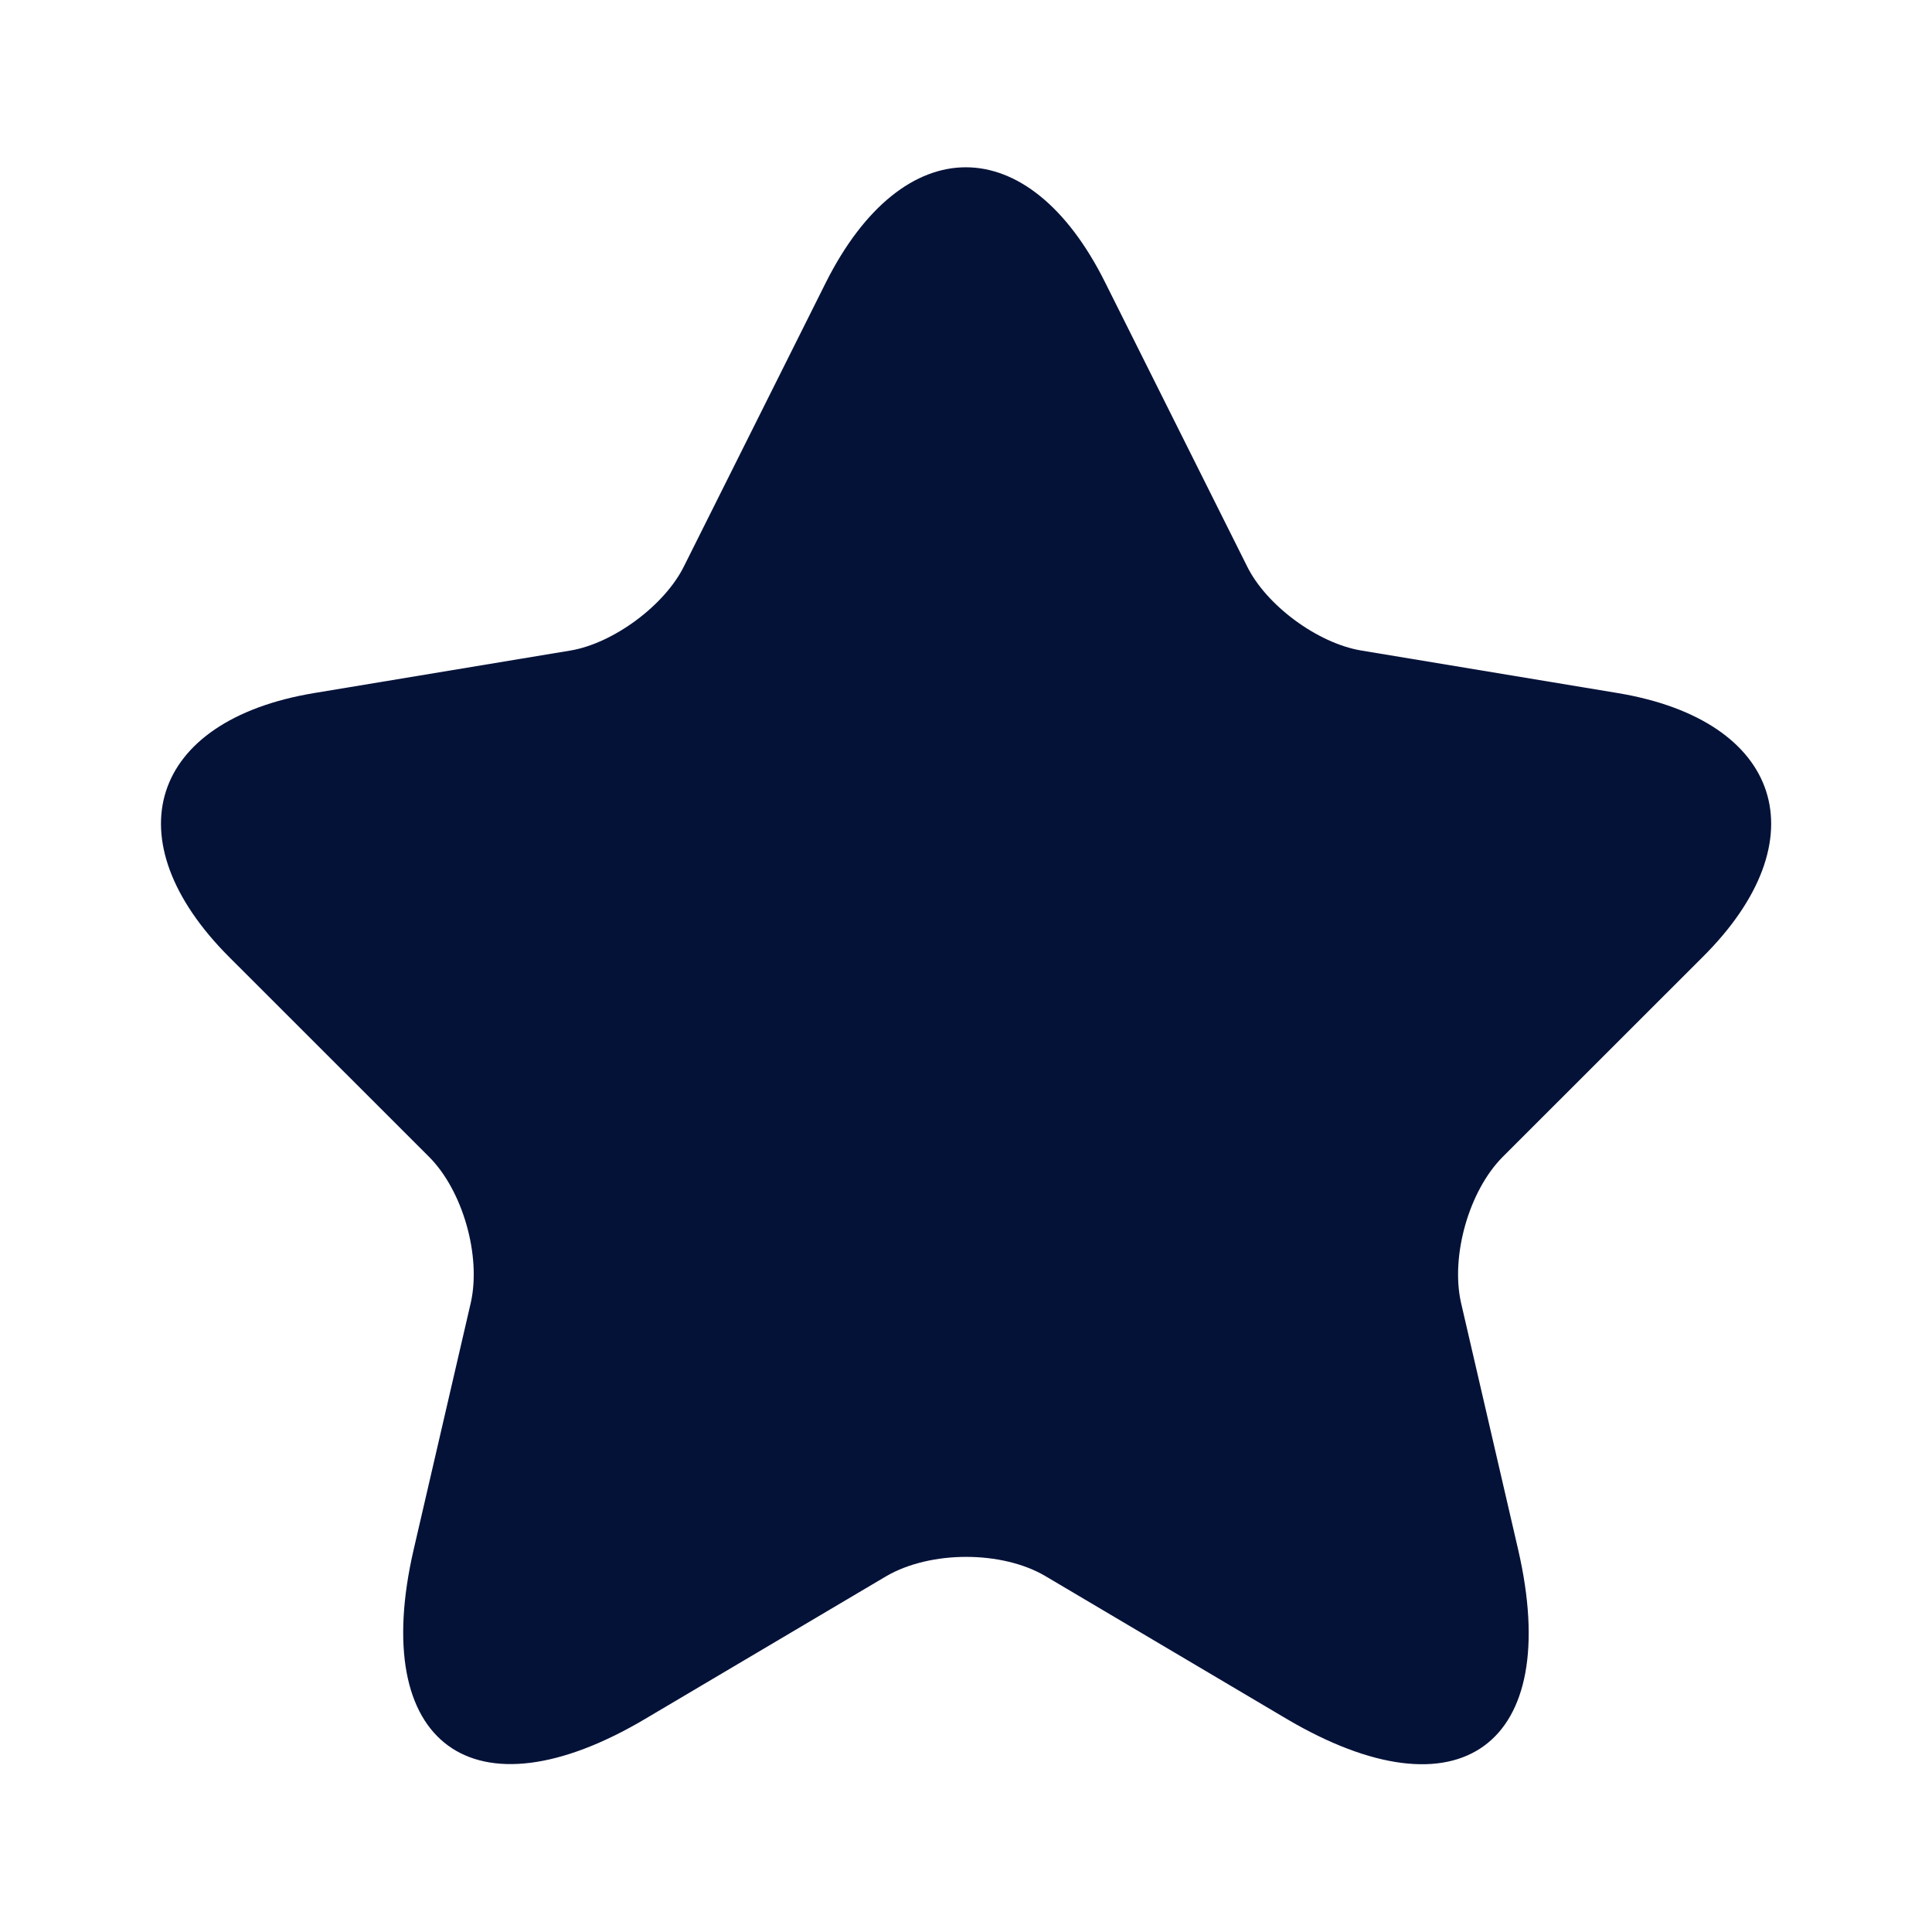
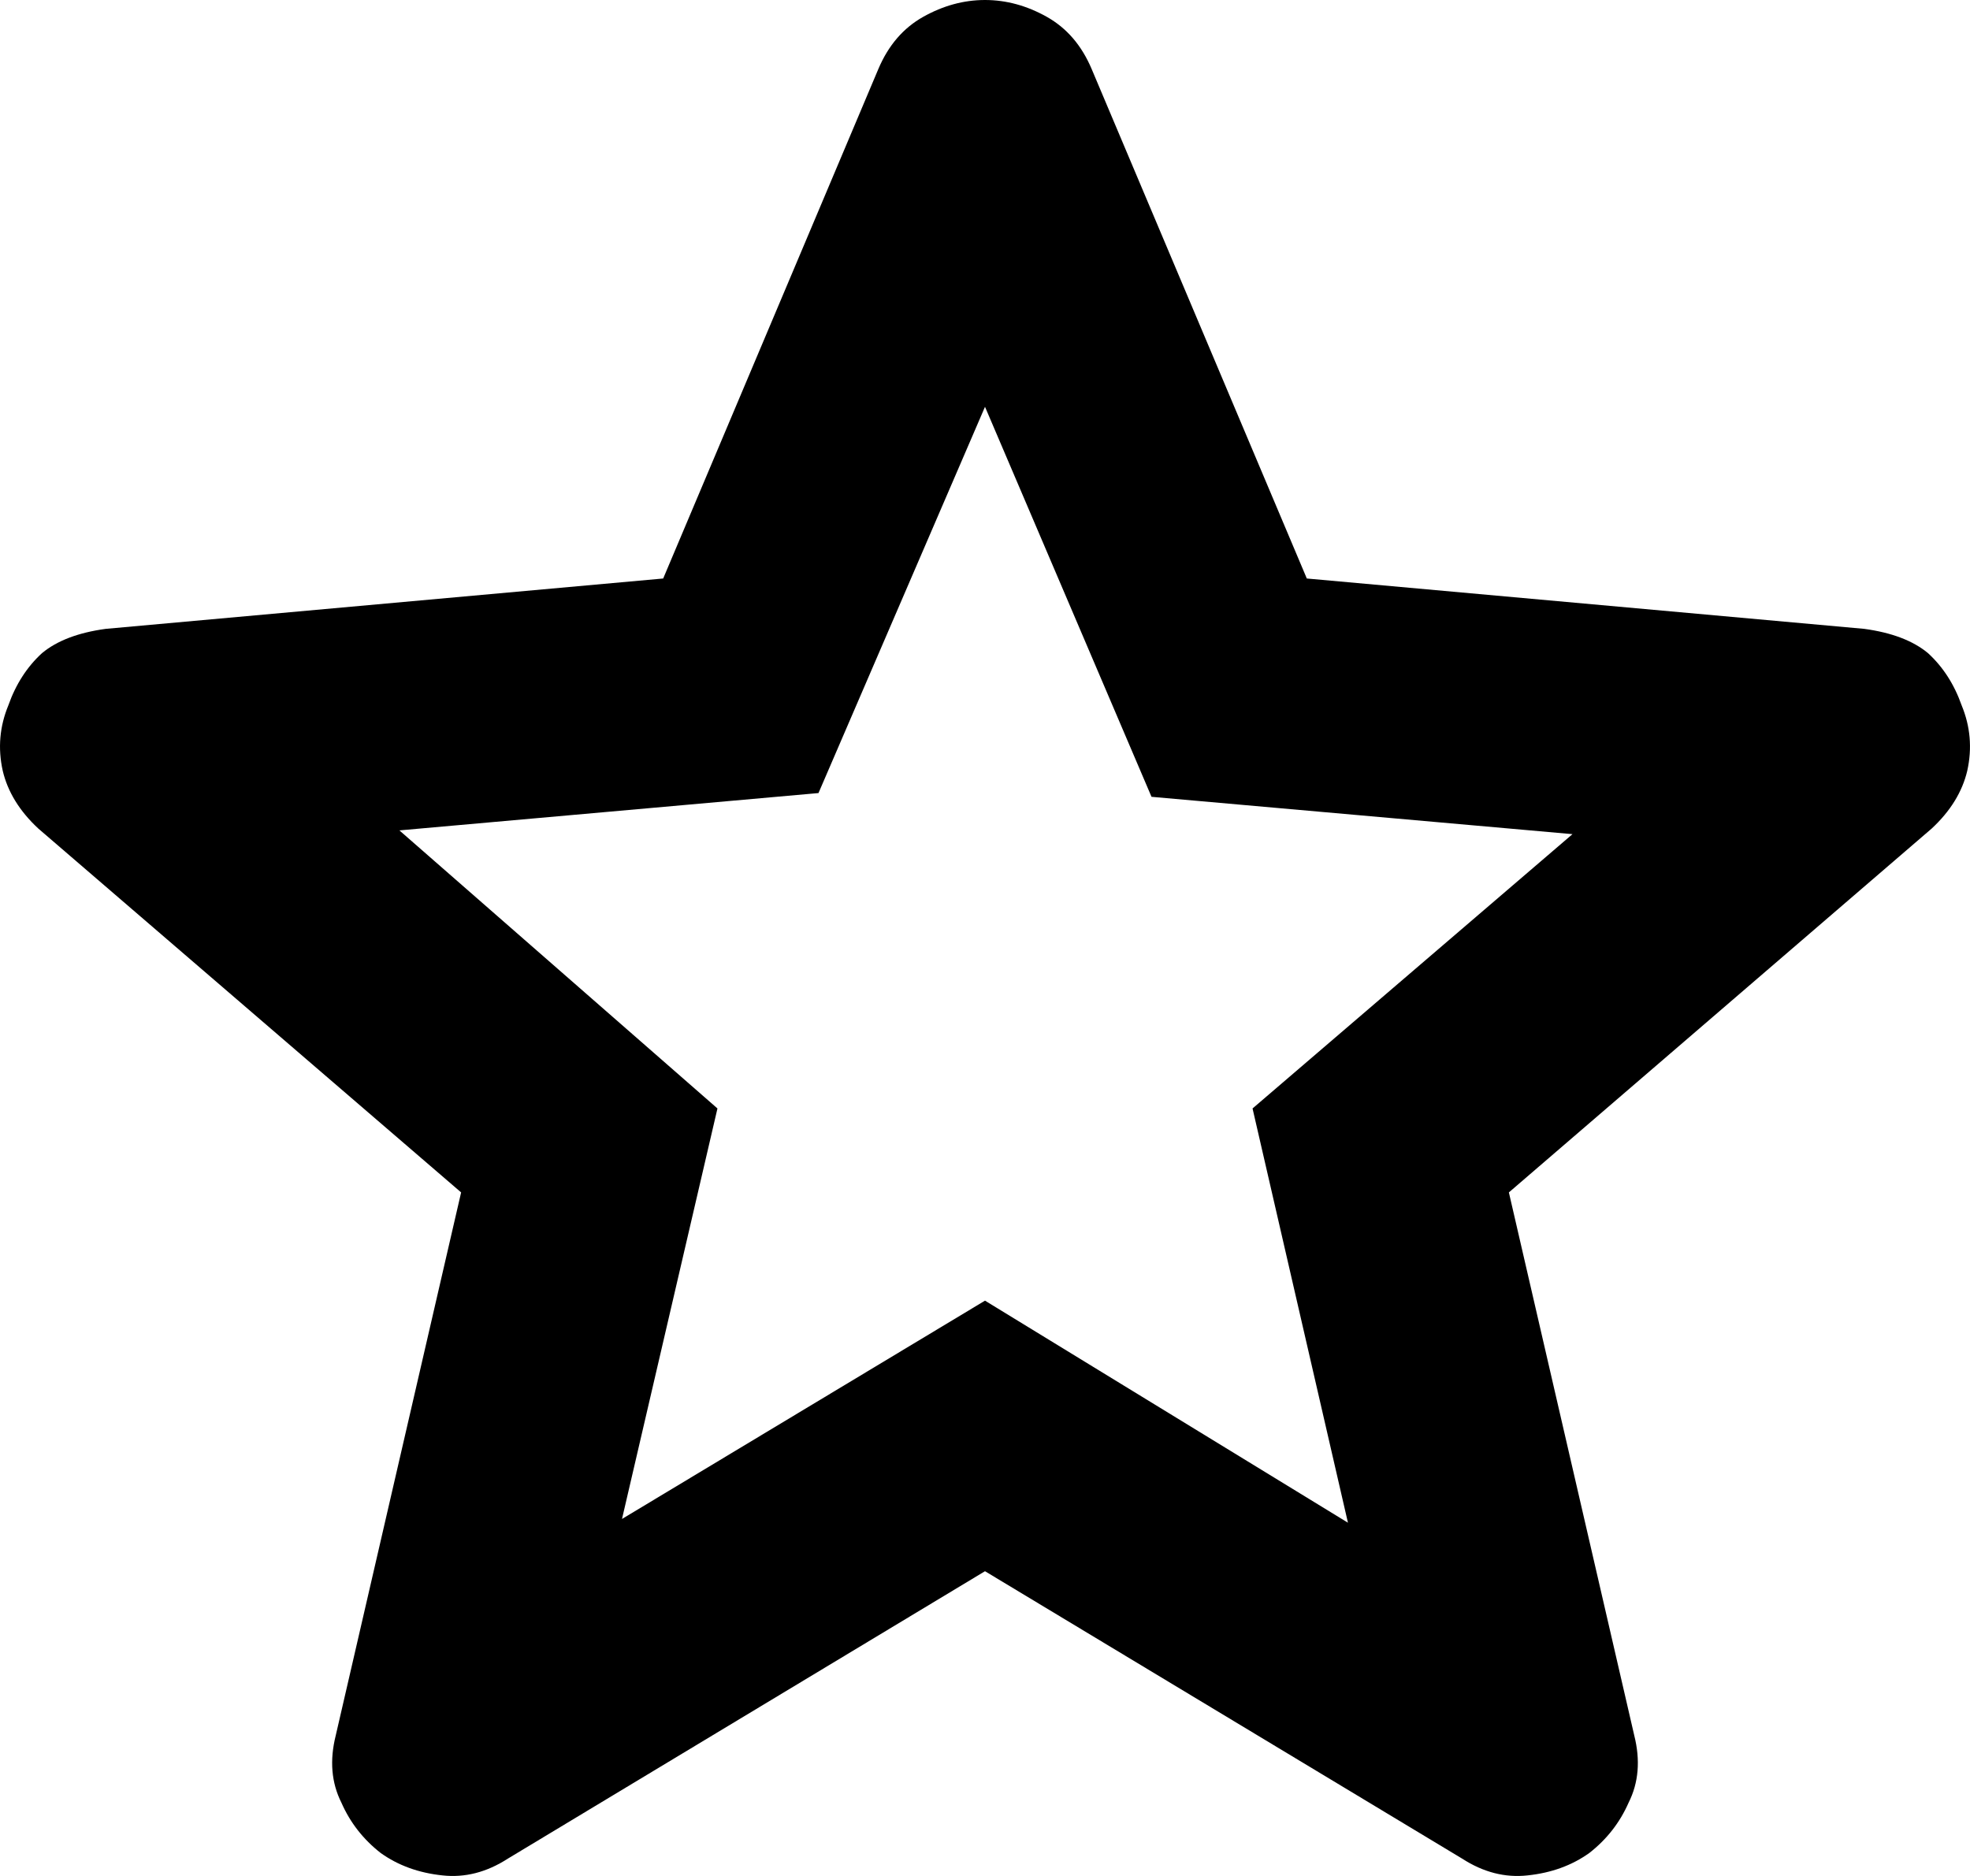
- <svg xmlns="http://www.w3.org/2000/svg" width="20" height="20" viewBox="0 0 20 20" fill="none">
-   <g id="vuesax/linear/star">
-     <g id="star">
-       <path id="Vector" d="M11.441 2.925L12.908 5.859C13.107 6.267 13.641 6.659 14.091 6.734L16.749 7.175C18.449 7.459 18.849 8.692 17.624 9.909L15.557 11.975C15.207 12.325 15.016 13 15.124 13.484L15.716 16.042C16.183 18.067 15.107 18.85 13.316 17.792L10.824 16.317C10.374 16.05 9.632 16.05 9.174 16.317L6.682 17.792C4.899 18.85 3.816 18.059 4.282 16.042L4.874 13.484C4.982 13 4.791 12.325 4.441 11.975L2.374 9.909C1.157 8.692 1.549 7.459 3.249 7.175L5.907 6.734C6.349 6.659 6.882 6.267 7.082 5.859L8.549 2.925C9.349 1.334 10.649 1.334 11.441 2.925Z" fill="#051238" />
-     </g>
-   </g>
+ <svg xmlns="http://www.w3.org/2000/svg" width="42" height="40" viewBox="0 0 42 40" fill="none">
+   <path id="Path 444" fill-rule="evenodd" clip-rule="evenodd" d="M21 33.502L10.828 39.63C10.376 39.922 9.911 40.041 9.432 39.988C8.927 39.935 8.488 39.776 8.116 39.51C7.743 39.219 7.464 38.86 7.278 38.436C7.065 38.012 7.025 37.534 7.158 37.004L9.831 25.425L0.816 17.666C0.417 17.295 0.164 16.884 0.058 16.433C-0.048 15.955 -0.008 15.491 0.178 15.04C0.337 14.589 0.577 14.218 0.896 13.926C1.215 13.661 1.667 13.489 2.252 13.409L14.139 12.335L18.726 1.472C18.939 0.968 19.258 0.597 19.684 0.358C20.109 0.12 20.548 0 21 0C21.452 0 21.891 0.12 22.316 0.358C22.742 0.597 23.061 0.968 23.274 1.472L27.861 12.335L39.748 13.409C40.333 13.489 40.785 13.661 41.104 13.926C41.423 14.218 41.663 14.589 41.822 15.04C42.008 15.491 42.048 15.955 41.942 16.433C41.836 16.884 41.583 17.295 41.184 17.666L32.169 25.425L34.842 37.004C34.975 37.534 34.935 38.012 34.722 38.436C34.536 38.86 34.257 39.219 33.884 39.51C33.512 39.776 33.073 39.935 32.568 39.988C32.089 40.041 31.624 39.922 31.172 39.63L21 33.502ZM13.261 32.388L21 27.733L28.738 32.468L26.704 23.635L33.525 17.786L24.55 16.99L21 8.674L17.45 16.91L8.515 17.706L15.296 23.635L13.261 32.388Z" fill="black" />
</svg>
